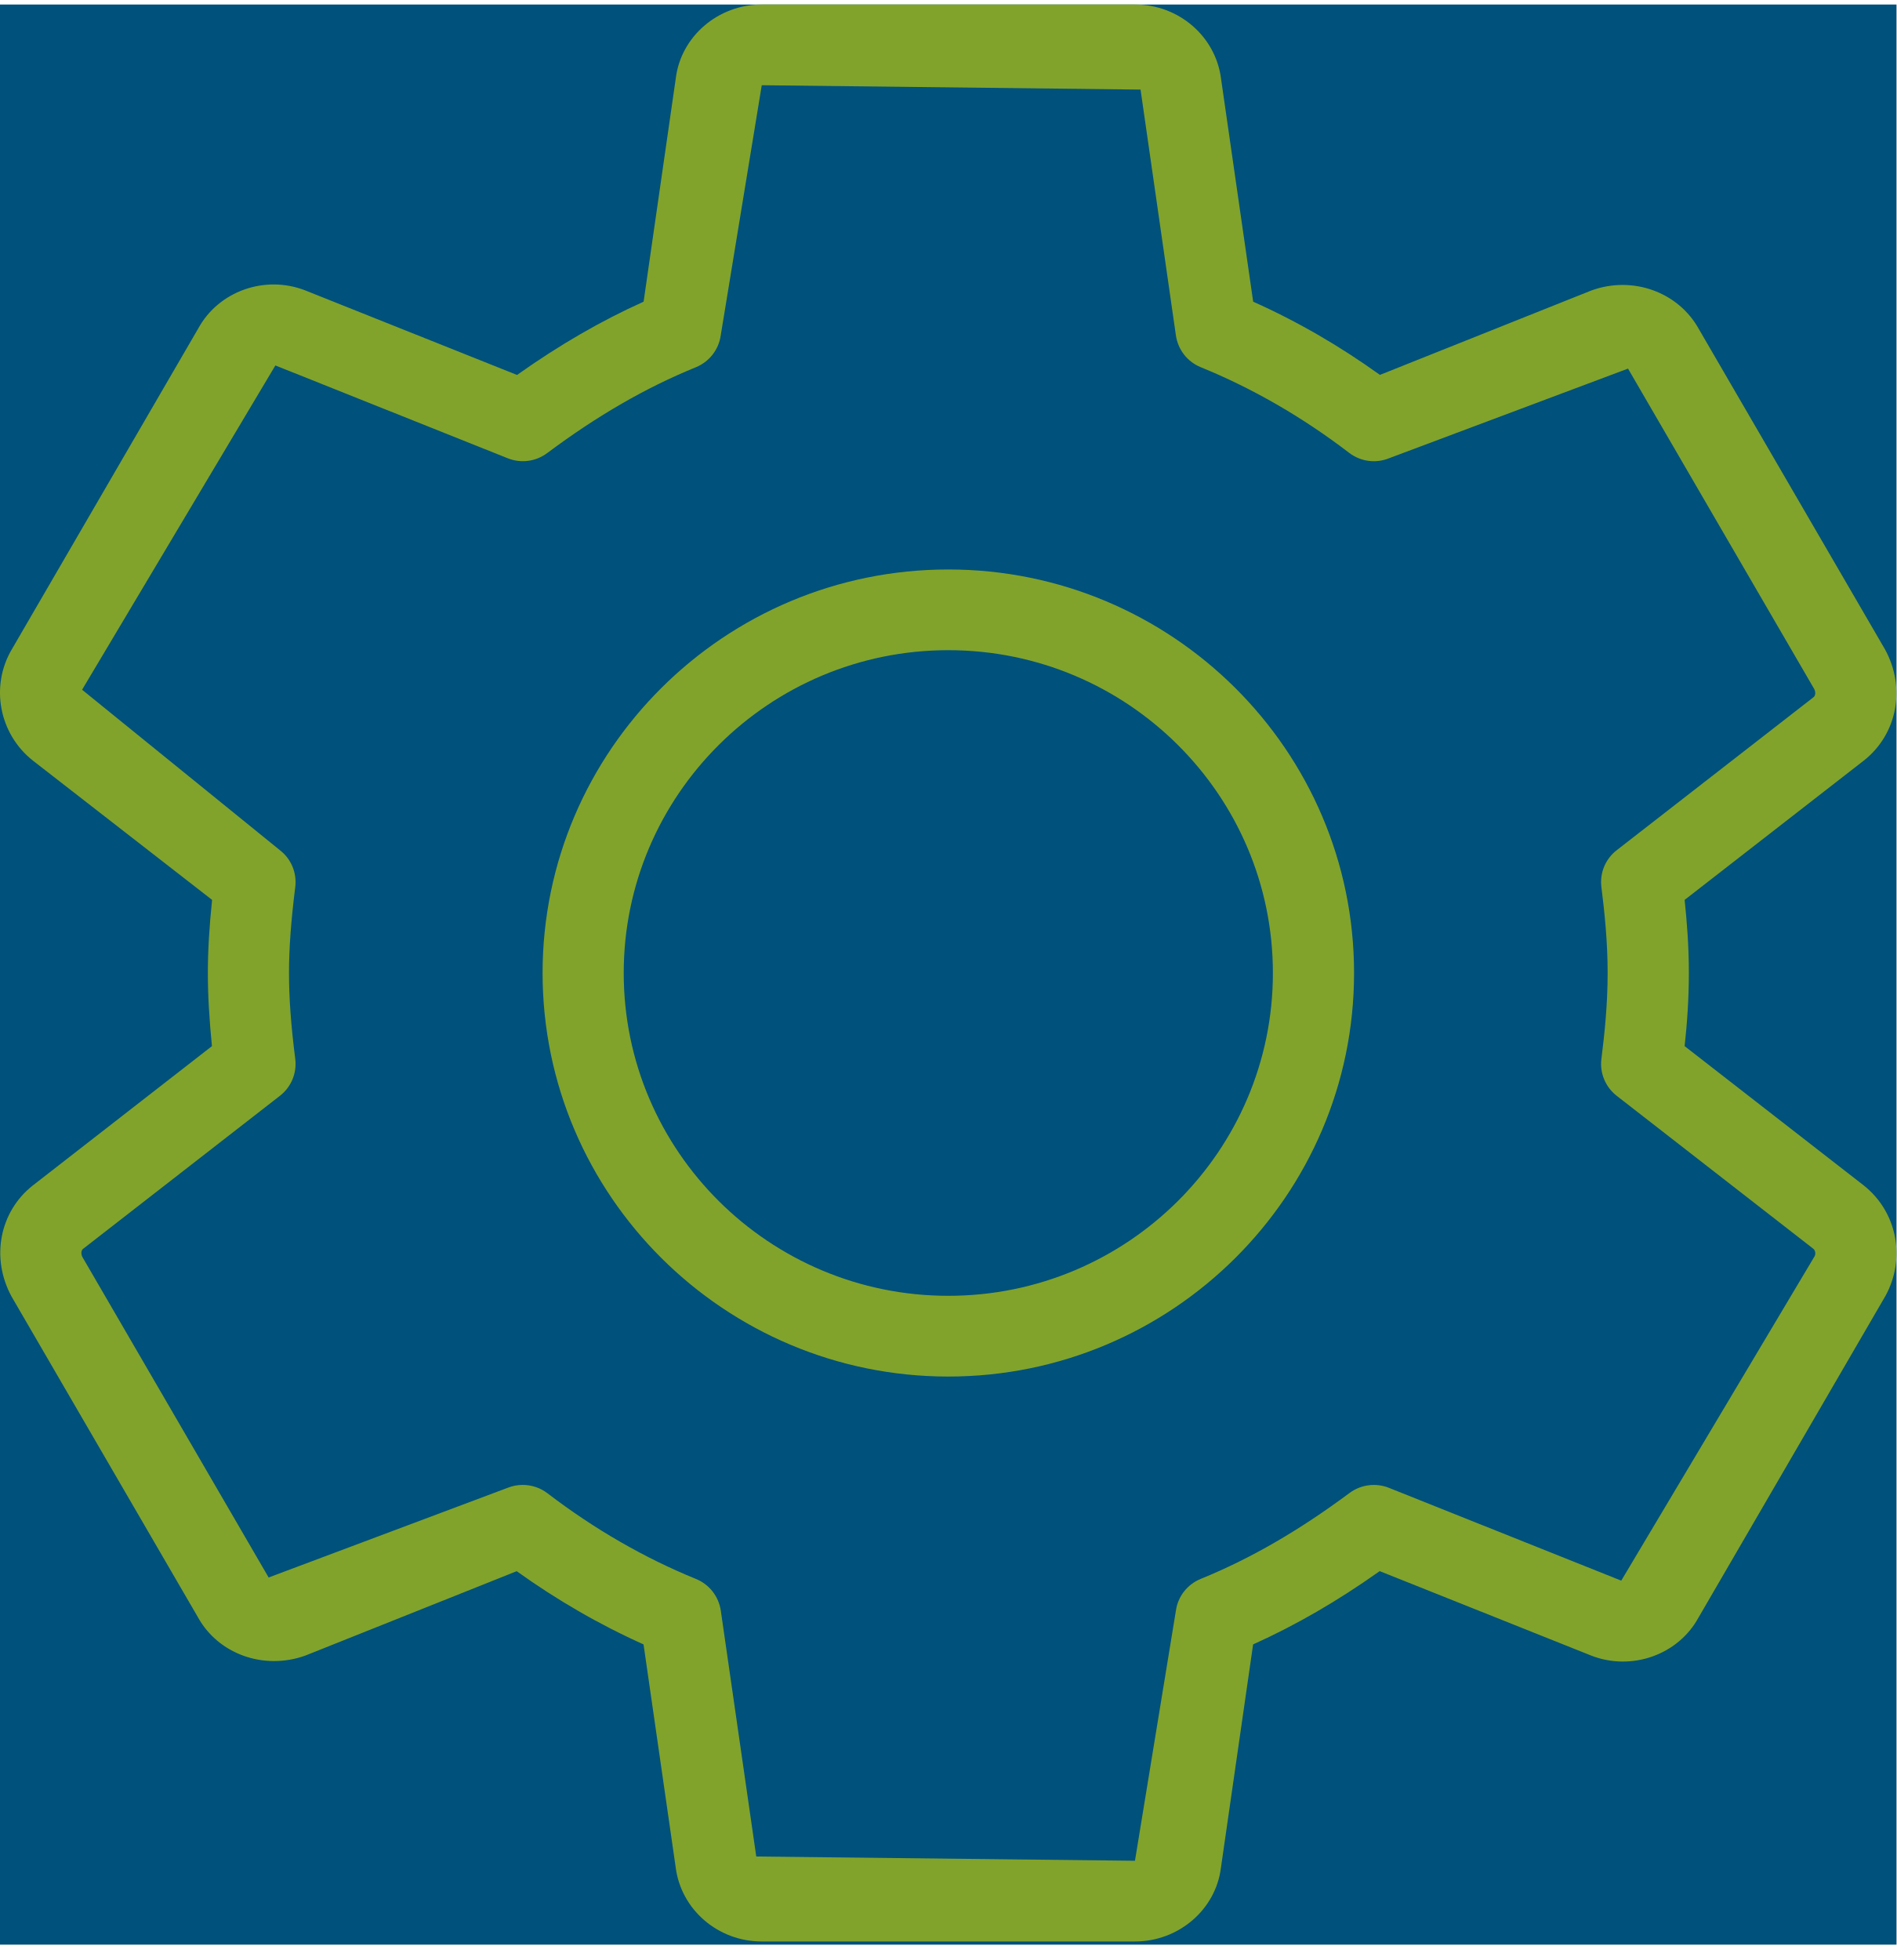
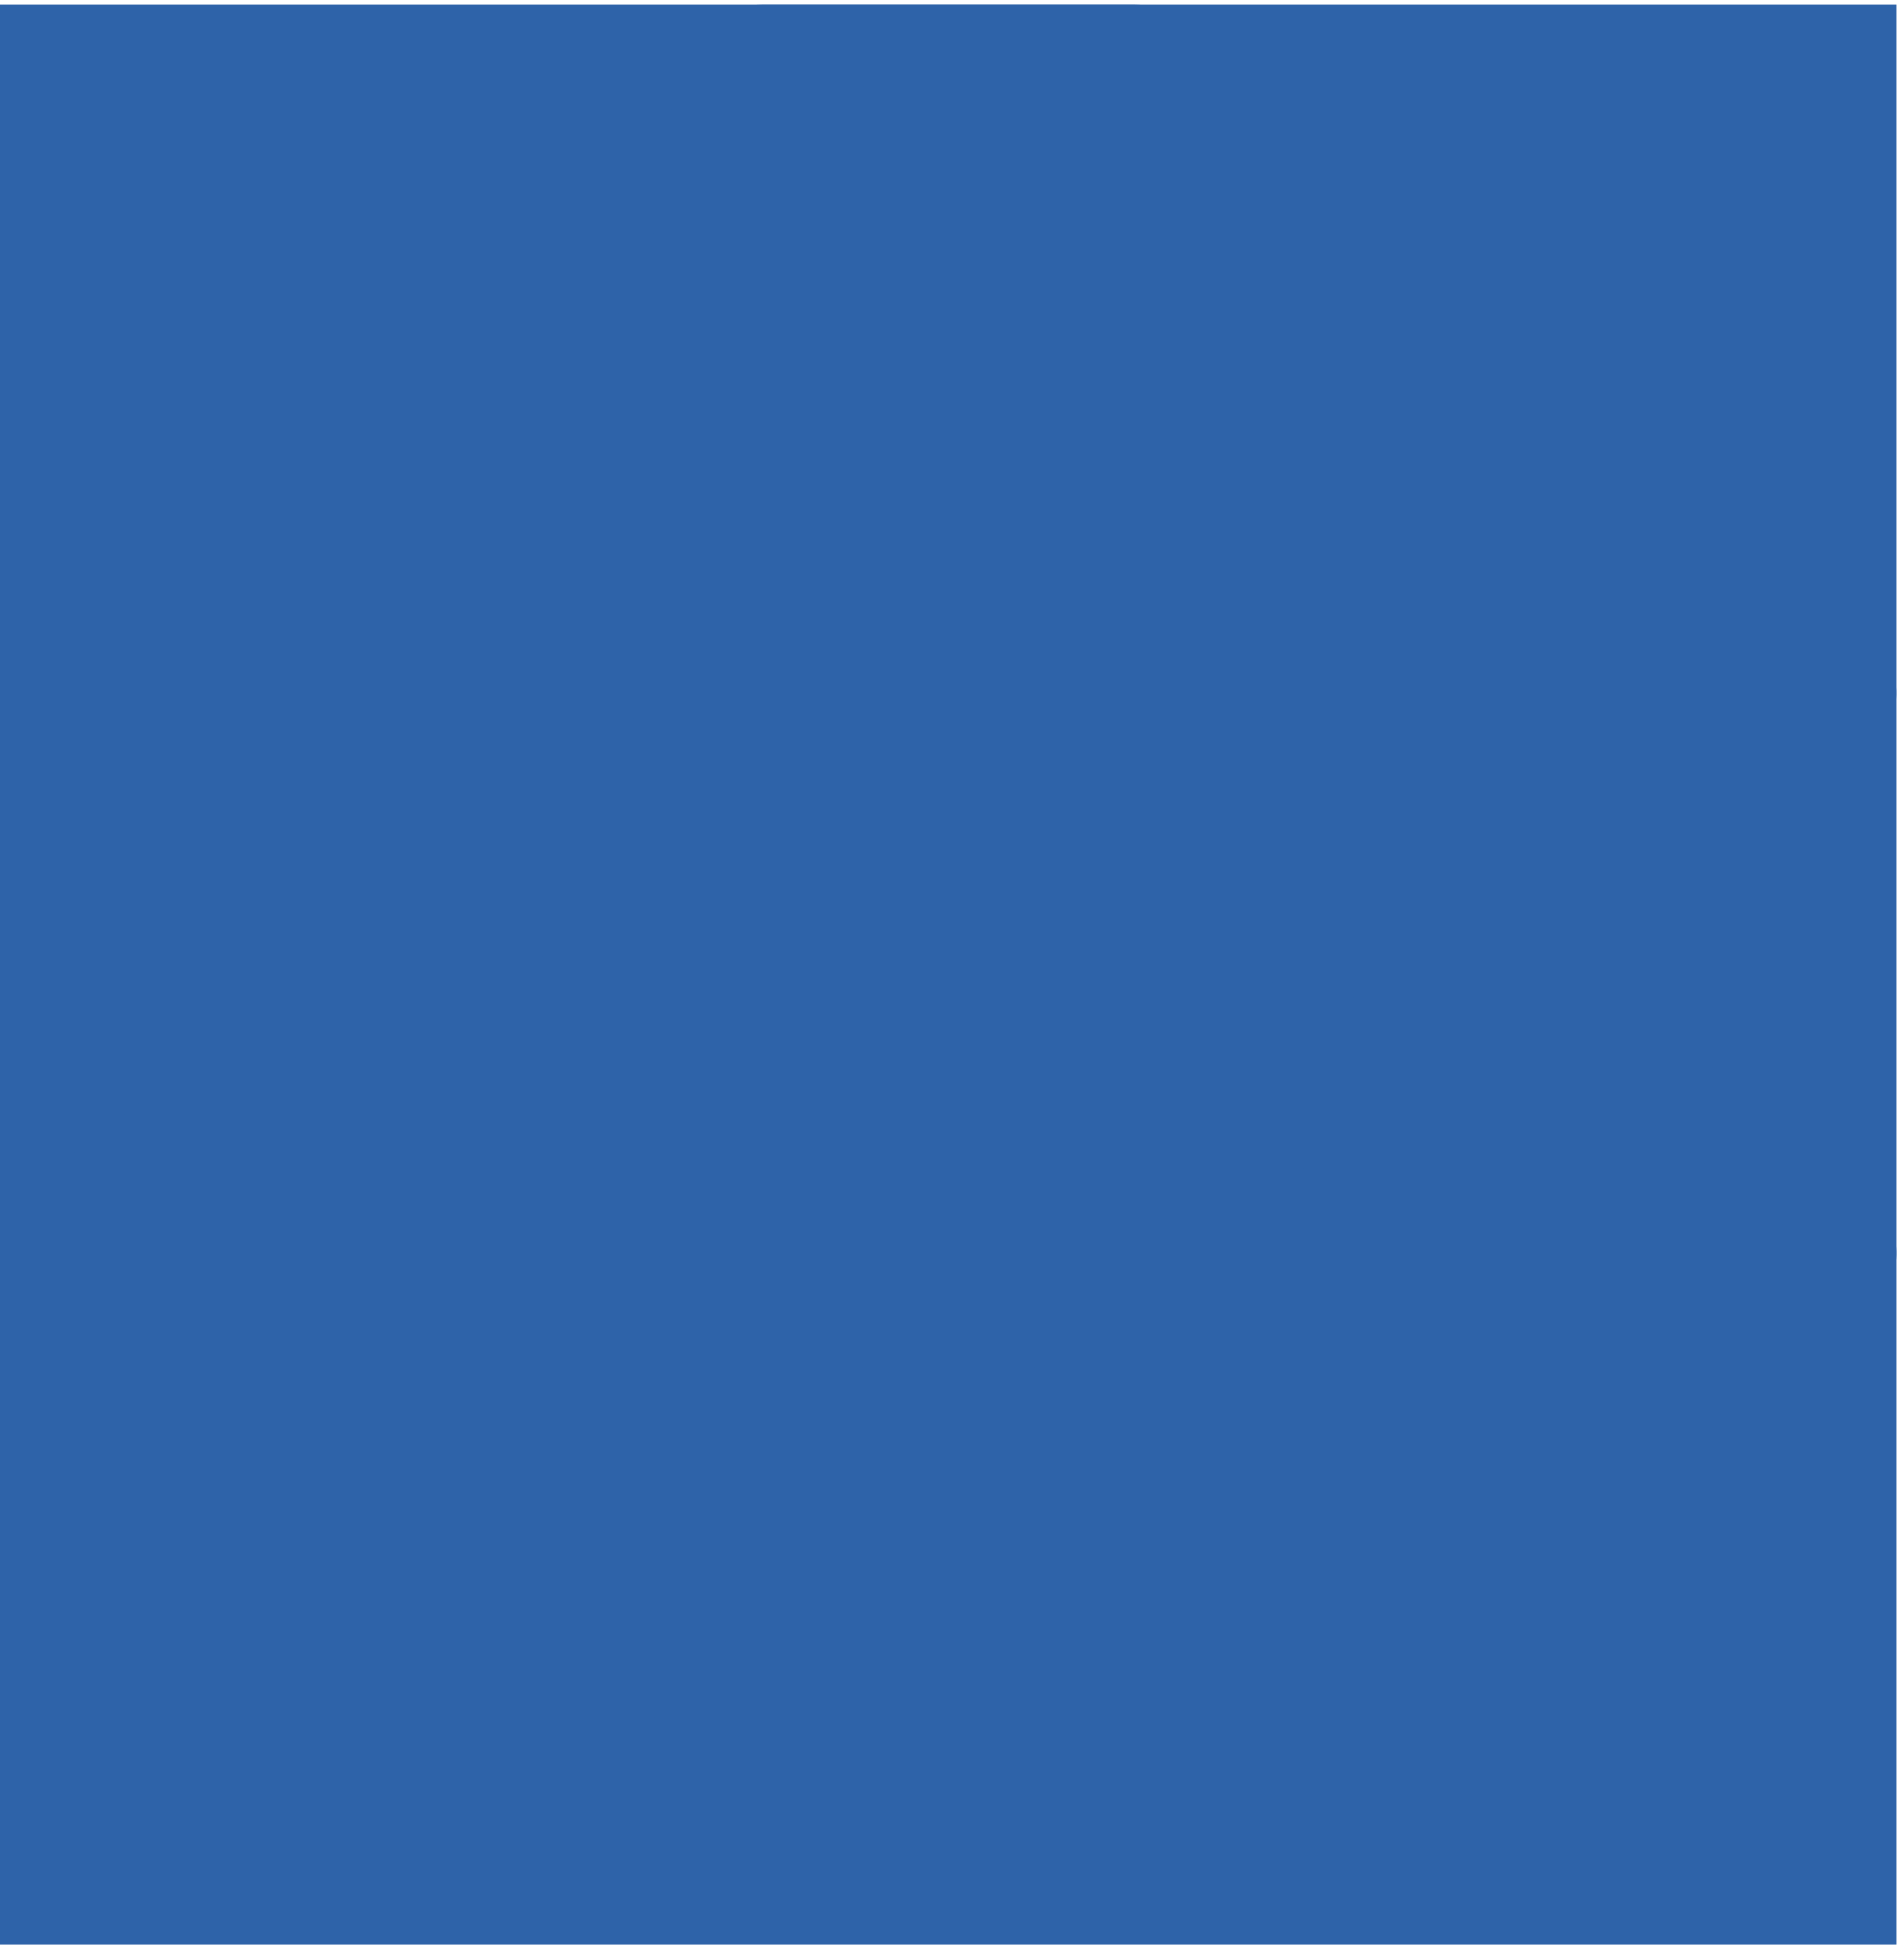
<svg xmlns="http://www.w3.org/2000/svg" width="60" height="62" viewBox="0 0 60 62" fill="none">
-   <rect width="60" height="61.371" transform="translate(0 0.143066)" fill="#00517b" />
-   <path fill-rule="evenodd" clip-rule="evenodd" d="M53.297 33.092L58.961 37.496C60.018 38.331 60.306 39.798 59.651 40.993L53.731 51.177C53.089 52.346 51.626 52.867 50.35 52.374L43.65 49.699C42.312 50.648 40.99 51.412 39.645 52.017L38.626 59.089C38.461 60.404 37.291 61.414 35.907 61.414H24.098C22.714 61.414 21.543 60.404 21.376 59.063L20.36 52.017C18.971 51.394 17.626 50.618 16.347 49.701L9.665 52.369C8.34 52.847 6.897 52.316 6.258 51.151L0.369 41.019C-0.301 39.796 -0.014 38.328 1.036 37.501L6.705 33.092C6.62 32.229 6.576 31.481 6.576 30.779C6.576 30.077 6.62 29.329 6.71 28.466L1.046 24.064C-0.032 23.217 -0.317 21.701 0.379 20.531L6.276 10.383C6.918 9.214 8.376 8.688 9.657 9.186L16.358 11.861C17.695 10.912 19.017 10.148 20.362 9.543L21.381 2.469C21.546 1.154 22.716 0.143 24.1 0.143H35.91C37.293 0.143 38.464 1.154 38.631 2.494L39.647 9.543C41.036 10.164 42.379 10.94 43.657 11.859L50.34 9.191C51.657 8.708 53.102 9.242 53.747 10.409L59.636 20.541C60.309 21.764 60.019 23.232 58.966 24.059L53.297 28.466C53.369 29.145 53.431 29.939 53.431 30.779C53.431 31.619 53.372 32.413 53.297 33.092ZM51.292 50L57.407 39.742C57.449 39.671 57.436 39.556 57.369 39.502L51.146 34.662C50.792 34.386 50.607 33.942 50.664 33.498C50.761 32.722 50.861 31.792 50.861 30.779C50.861 29.768 50.761 28.836 50.664 28.06C50.607 27.613 50.792 27.171 51.146 26.896L57.377 22.053C57.438 22.004 57.449 21.892 57.395 21.792L51.506 11.66L43.945 14.496C43.521 14.667 43.046 14.601 42.684 14.325C41.206 13.194 39.627 12.283 37.989 11.616C37.568 11.445 37.27 11.065 37.203 10.615L36.084 2.834L24.1 2.696L22.801 10.615C22.737 11.062 22.439 11.443 22.018 11.616C20.442 12.257 18.901 13.145 17.312 14.332C16.95 14.601 16.481 14.664 16.062 14.496L8.712 11.56L2.597 21.818L8.858 26.896C9.213 27.171 9.397 27.613 9.341 28.06C9.207 29.132 9.143 29.995 9.143 30.779C9.143 31.562 9.205 32.428 9.341 33.498C9.397 33.942 9.213 34.386 8.858 34.662L2.628 39.505C2.566 39.553 2.556 39.668 2.61 39.768L8.499 49.9L16.059 47.064C16.216 47 16.378 46.972 16.54 46.972C16.817 46.972 17.094 47.062 17.323 47.238C18.799 48.366 20.378 49.278 22.018 49.946C22.439 50.117 22.737 50.498 22.804 50.947L23.926 58.726L35.907 58.861L37.203 50.945C37.267 50.495 37.568 50.115 37.989 49.944C39.565 49.303 41.103 48.412 42.695 47.227C43.054 46.962 43.526 46.898 43.942 47.064L51.292 50Z" fill="#81a32b" />
-   <path fill-rule="evenodd" clip-rule="evenodd" d="M17.166 30.779C17.166 23.74 22.924 18.014 30.002 18.014C37.08 18.014 42.839 23.74 42.839 30.779C42.839 37.817 37.08 43.544 30.002 43.544C22.924 43.544 17.166 37.817 17.166 30.779ZM19.733 30.779C19.733 36.41 24.339 40.99 30.002 40.99C35.666 40.99 40.271 36.41 40.271 30.779C40.271 25.147 35.666 20.567 30.002 20.567C24.339 20.567 19.733 25.147 19.733 30.779Z" fill="#81a32b" />
+   <rect width="60" height="61.371" transform="translate(0 0.143066)" fill="#2E63A9" />
+   <path fill-rule="evenodd" clip-rule="evenodd" d="M53.297 33.092L58.961 37.496C60.018 38.331 60.306 39.798 59.651 40.993L53.731 51.177C53.089 52.346 51.626 52.867 50.35 52.374L43.65 49.699C42.312 50.648 40.99 51.412 39.645 52.017L38.626 59.089C38.461 60.404 37.291 61.414 35.907 61.414H24.098C22.714 61.414 21.543 60.404 21.376 59.063L20.36 52.017C18.971 51.394 17.626 50.618 16.347 49.701L9.665 52.369C8.34 52.847 6.897 52.316 6.258 51.151L0.369 41.019C-0.301 39.796 -0.014 38.328 1.036 37.501L6.705 33.092C6.62 32.229 6.576 31.481 6.576 30.779C6.576 30.077 6.62 29.329 6.71 28.466L1.046 24.064C-0.032 23.217 -0.317 21.701 0.379 20.531L6.276 10.383C6.918 9.214 8.376 8.688 9.657 9.186L16.358 11.861C17.695 10.912 19.017 10.148 20.362 9.543L21.381 2.469C21.546 1.154 22.716 0.143 24.1 0.143H35.91C37.293 0.143 38.464 1.154 38.631 2.494L39.647 9.543C41.036 10.164 42.379 10.94 43.657 11.859L50.34 9.191C51.657 8.708 53.102 9.242 53.747 10.409L59.636 20.541C60.309 21.764 60.019 23.232 58.966 24.059L53.297 28.466C53.369 29.145 53.431 29.939 53.431 30.779C53.431 31.619 53.372 32.413 53.297 33.092ZM51.292 50L57.407 39.742C57.449 39.671 57.436 39.556 57.369 39.502L51.146 34.662C50.792 34.386 50.607 33.942 50.664 33.498C50.761 32.722 50.861 31.792 50.861 30.779C50.861 29.768 50.761 28.836 50.664 28.06C50.607 27.613 50.792 27.171 51.146 26.896L57.377 22.053C57.438 22.004 57.449 21.892 57.395 21.792L51.506 11.66L43.945 14.496C43.521 14.667 43.046 14.601 42.684 14.325C41.206 13.194 39.627 12.283 37.989 11.616C37.568 11.445 37.27 11.065 37.203 10.615L36.084 2.834L24.1 2.696L22.801 10.615C22.737 11.062 22.439 11.443 22.018 11.616C20.442 12.257 18.901 13.145 17.312 14.332C16.95 14.601 16.481 14.664 16.062 14.496L8.712 11.56L2.597 21.818L8.858 26.896C9.213 27.171 9.397 27.613 9.341 28.06C9.207 29.132 9.143 29.995 9.143 30.779C9.143 31.562 9.205 32.428 9.341 33.498C9.397 33.942 9.213 34.386 8.858 34.662L2.628 39.505C2.566 39.553 2.556 39.668 2.61 39.768L8.499 49.9L16.059 47.064C16.216 47 16.378 46.972 16.54 46.972C16.817 46.972 17.094 47.062 17.323 47.238C18.799 48.366 20.378 49.278 22.018 49.946C22.439 50.117 22.737 50.498 22.804 50.947L23.926 58.726L35.907 58.861L37.203 50.945C37.267 50.495 37.568 50.115 37.989 49.944C39.565 49.303 41.103 48.412 42.695 47.227C43.054 46.962 43.526 46.898 43.942 47.064L51.292 50Z" fill="#2E63A9" />
+   <path fill-rule="evenodd" clip-rule="evenodd" d="M17.166 30.779C17.166 23.74 22.924 18.014 30.002 18.014C37.08 18.014 42.839 23.74 42.839 30.779C42.839 37.817 37.08 43.544 30.002 43.544C22.924 43.544 17.166 37.817 17.166 30.779ZM19.733 30.779C19.733 36.41 24.339 40.99 30.002 40.99C35.666 40.99 40.271 36.41 40.271 30.779C40.271 25.147 35.666 20.567 30.002 20.567C24.339 20.567 19.733 25.147 19.733 30.779Z" fill="#2E63A9" />
</svg>
